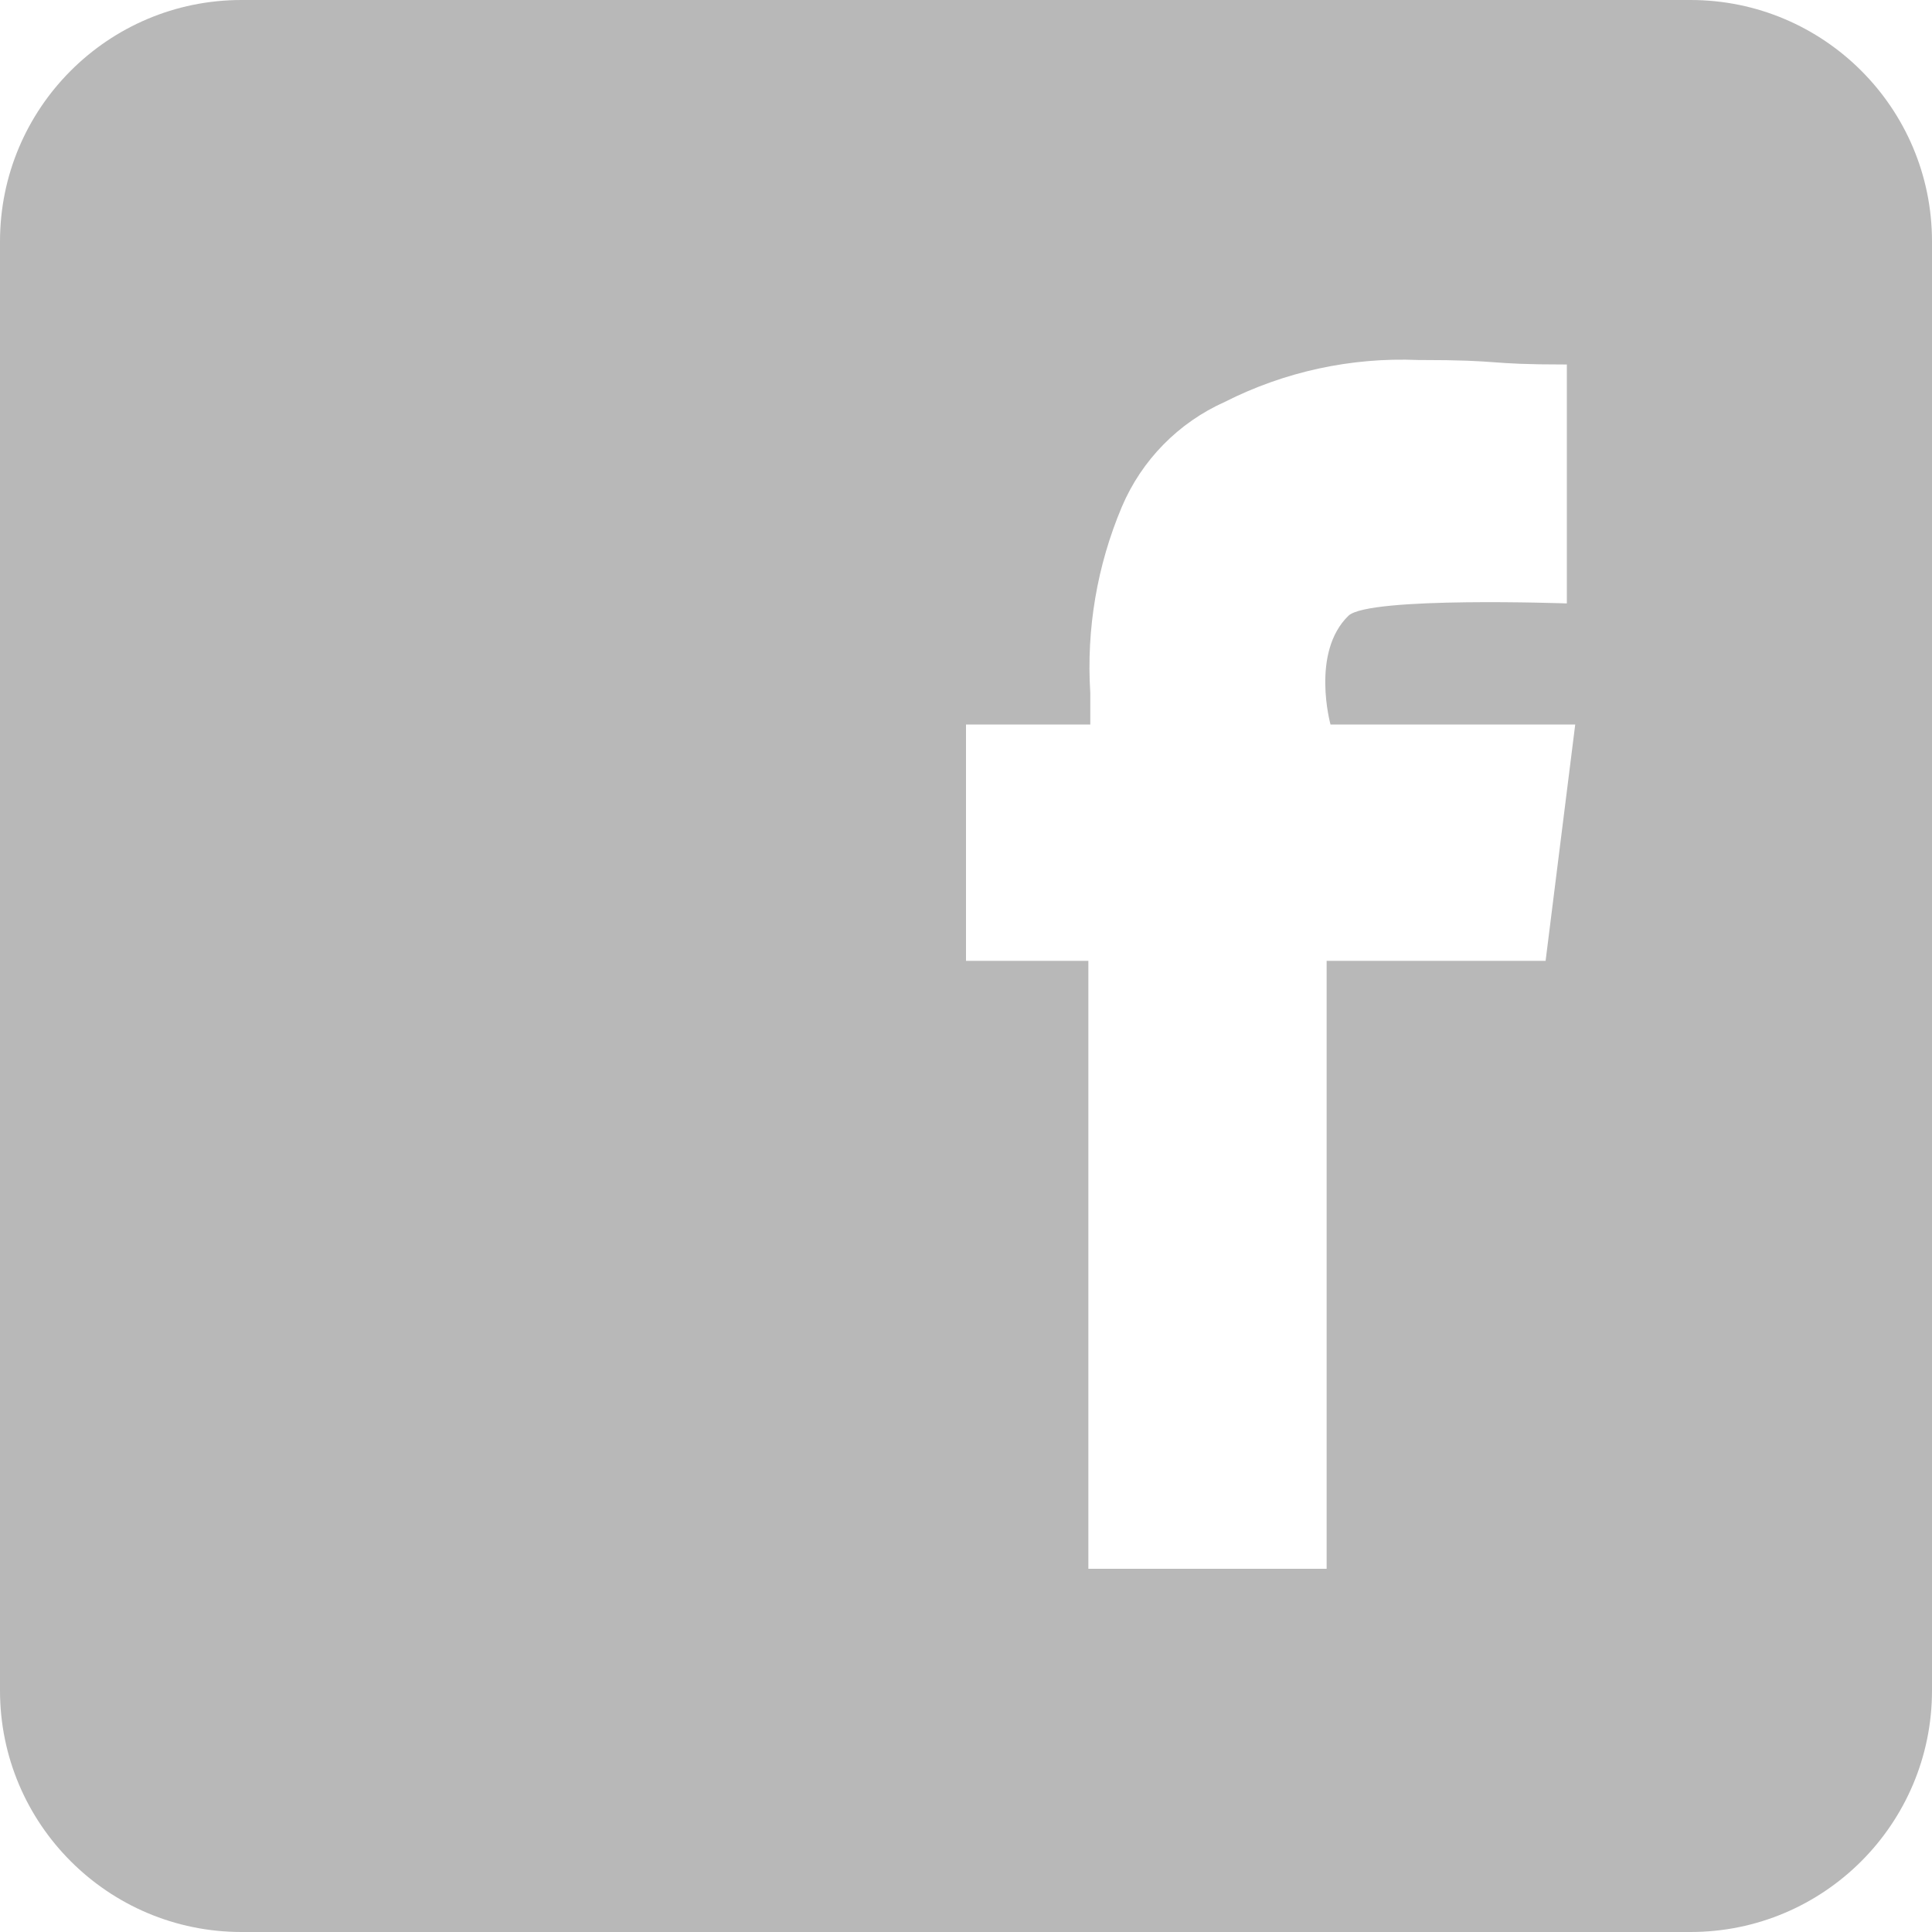
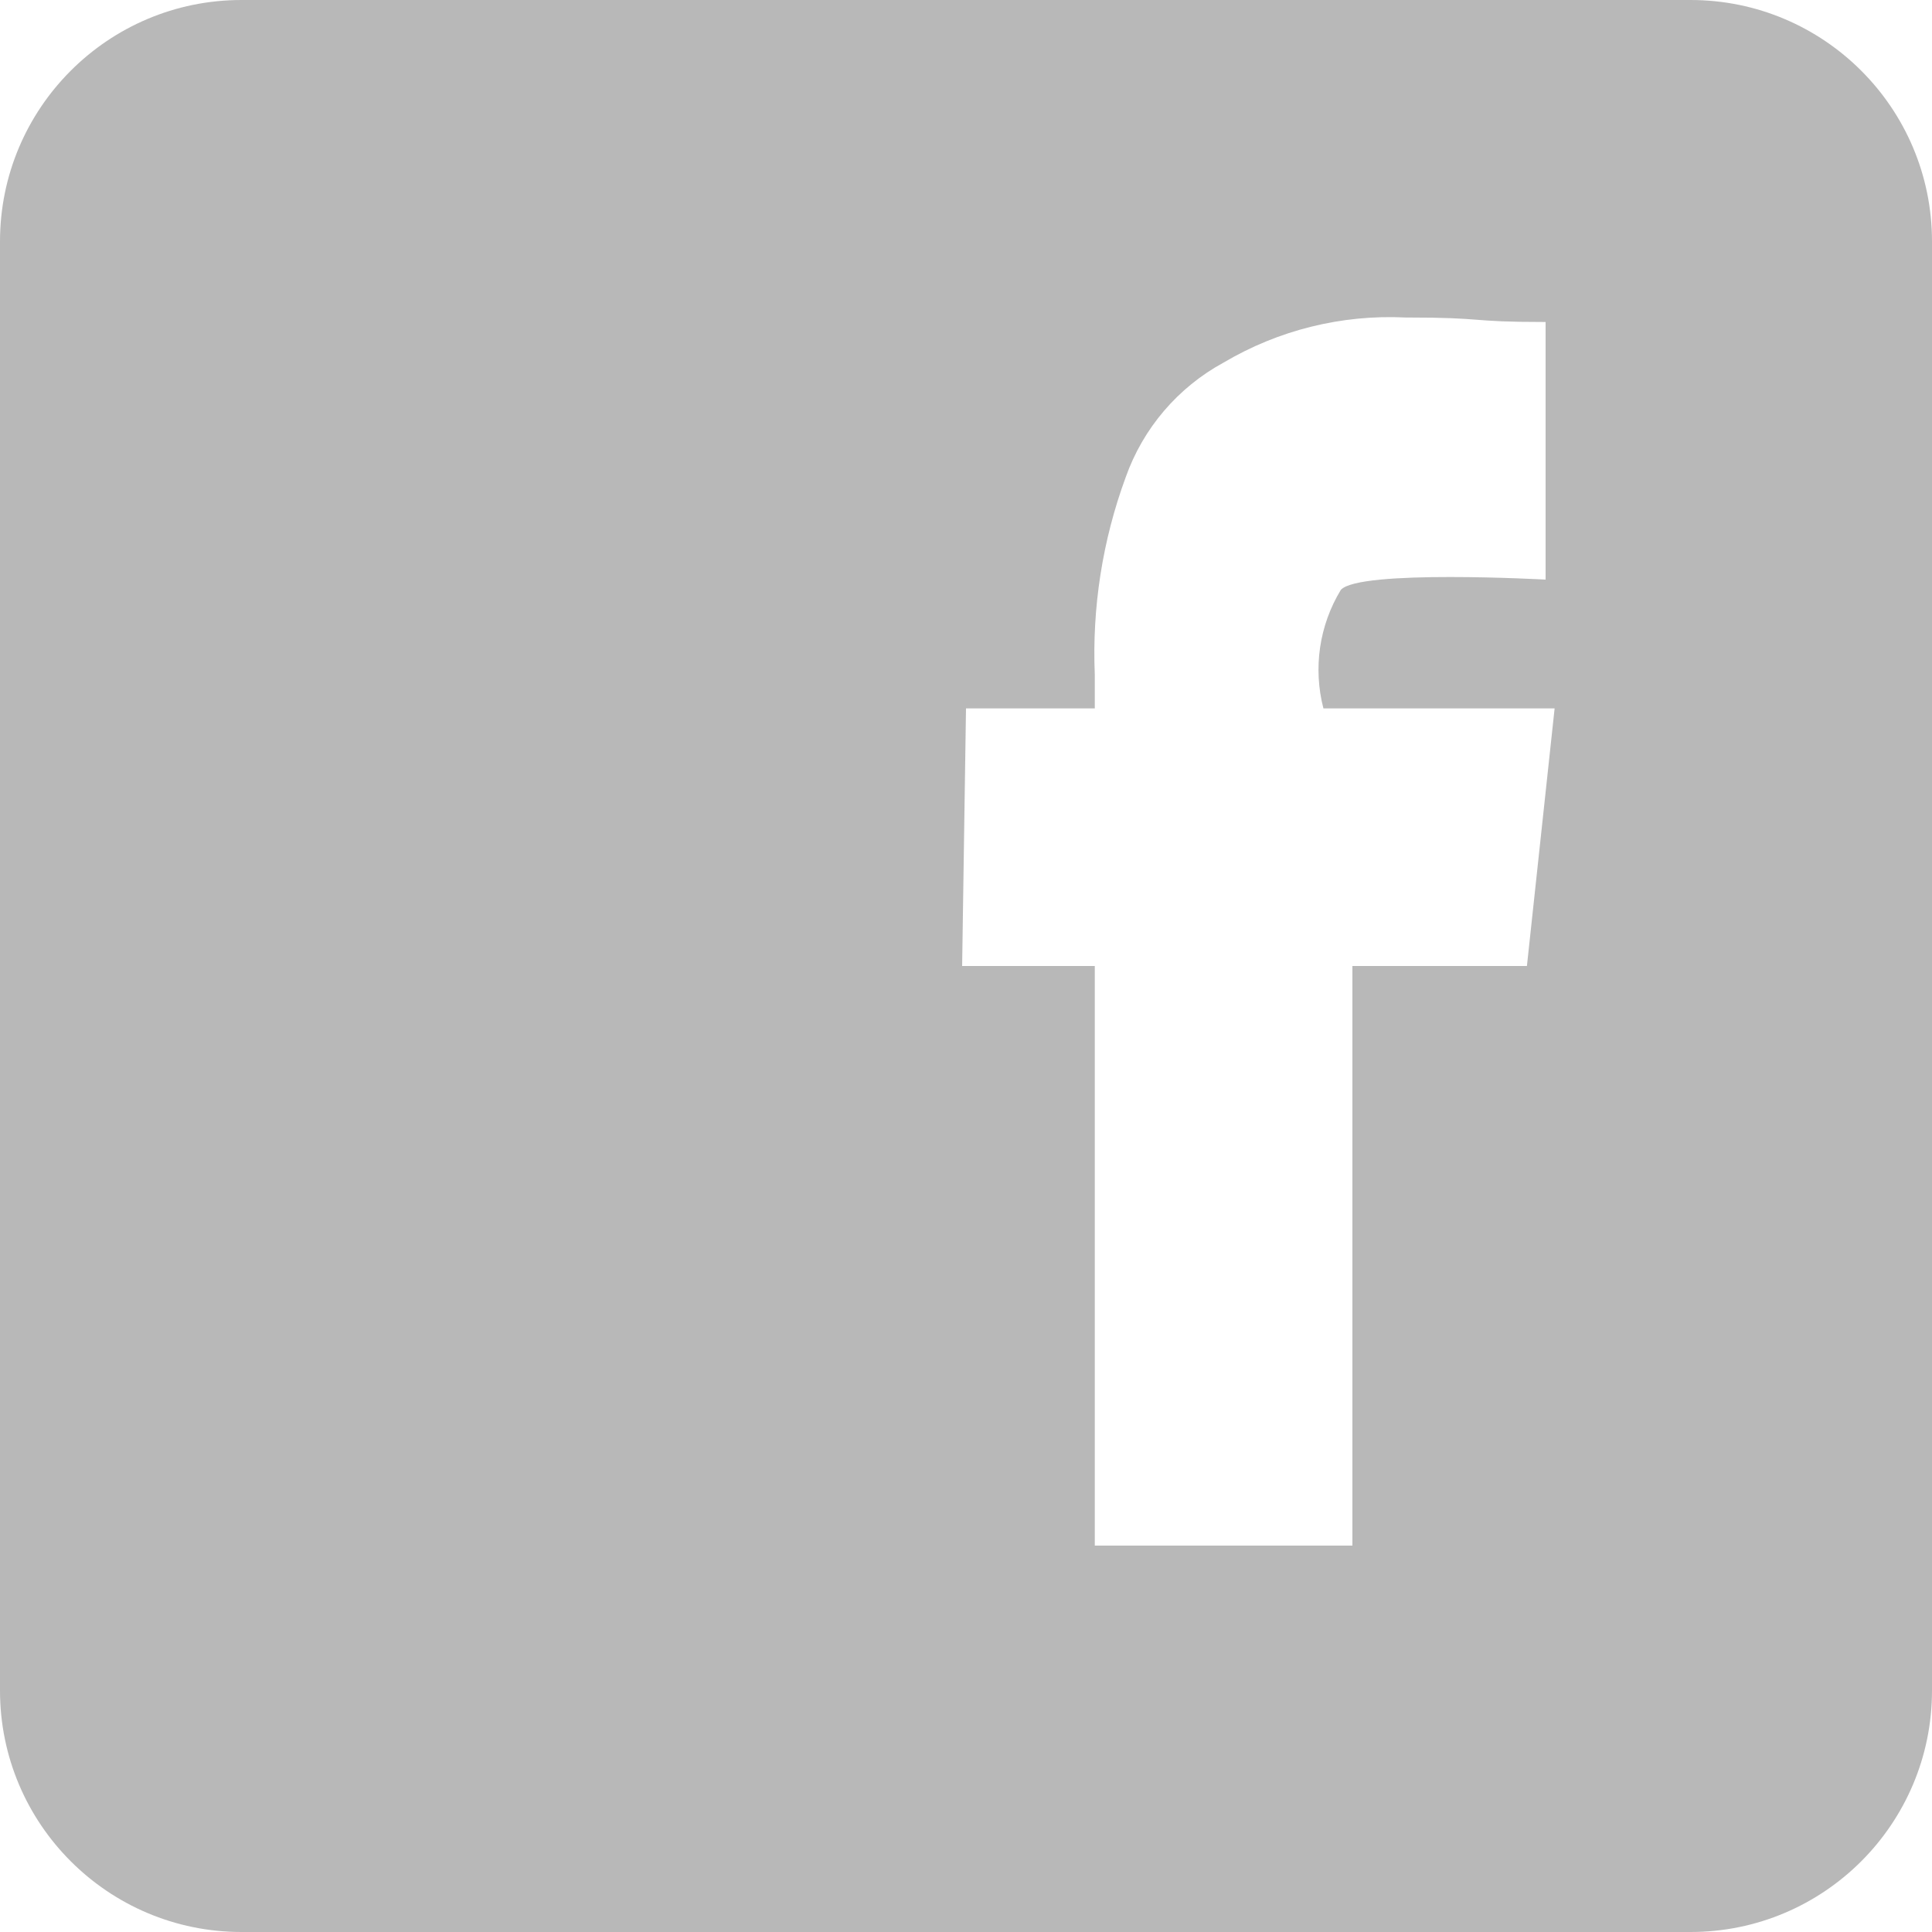
<svg xmlns="http://www.w3.org/2000/svg" width="30" height="30" viewBox="0 0 30 30">
  <defs>
    <style>.cls-1{fill:#b8b8b8;fill-rule:evenodd;}.cls-2{fill:none;}</style>
  </defs>
  <g id="Level_1" data-name="Level 1">
-     <path class="cls-1" d="M3.75,0h22.5A3.75,3.75,0,0,1,30,3.75v22.5A3.75,3.75,0,0,1,26.25,30H3.75A3.75,3.75,0,0,1,0,26.25V3.75A3.75,3.75,0,0,1,3.75,0ZM24.33,9.37l0-3.71c-1.32,0-.93-.07-2.31-.07a6.08,6.08,0,0,0-3,.65,3.12,3.12,0,0,0-1.6,1.63,6.39,6.39,0,0,0-.49,2.89v.49H15L15,14.92h1.9v9.44H20.6V14.92H24l.46-3.67h-3.8s-.31-1.12.28-1.69C21.26,9.26,24.33,9.37,24.33,9.37Z" />
+     <path class="cls-1" d="M3.75,0h22.5A3.75,3.75,0,0,1,30,3.75v22.5A3.75,3.75,0,0,1,26.25,30H3.75A3.75,3.75,0,0,1,0,26.25V3.75A3.75,3.75,0,0,1,3.75,0ZM24,9l0-4c-1.25,0-.88-.07-2.18-.07a5.06,5.06,0,0,0-2.82.7,3.27,3.27,0,0,0-1.52,1.78A7.93,7.93,0,0,0,17,10.48V11H15l-.06,4H17v9h4V15h2.71l.43-4H20.55a2.39,2.39,0,0,1,.27-1.84C21.1,8.84,24,9,24,9Z" />
    <rect class="cls-2" width="30" height="30" />
  </g>
</svg>
